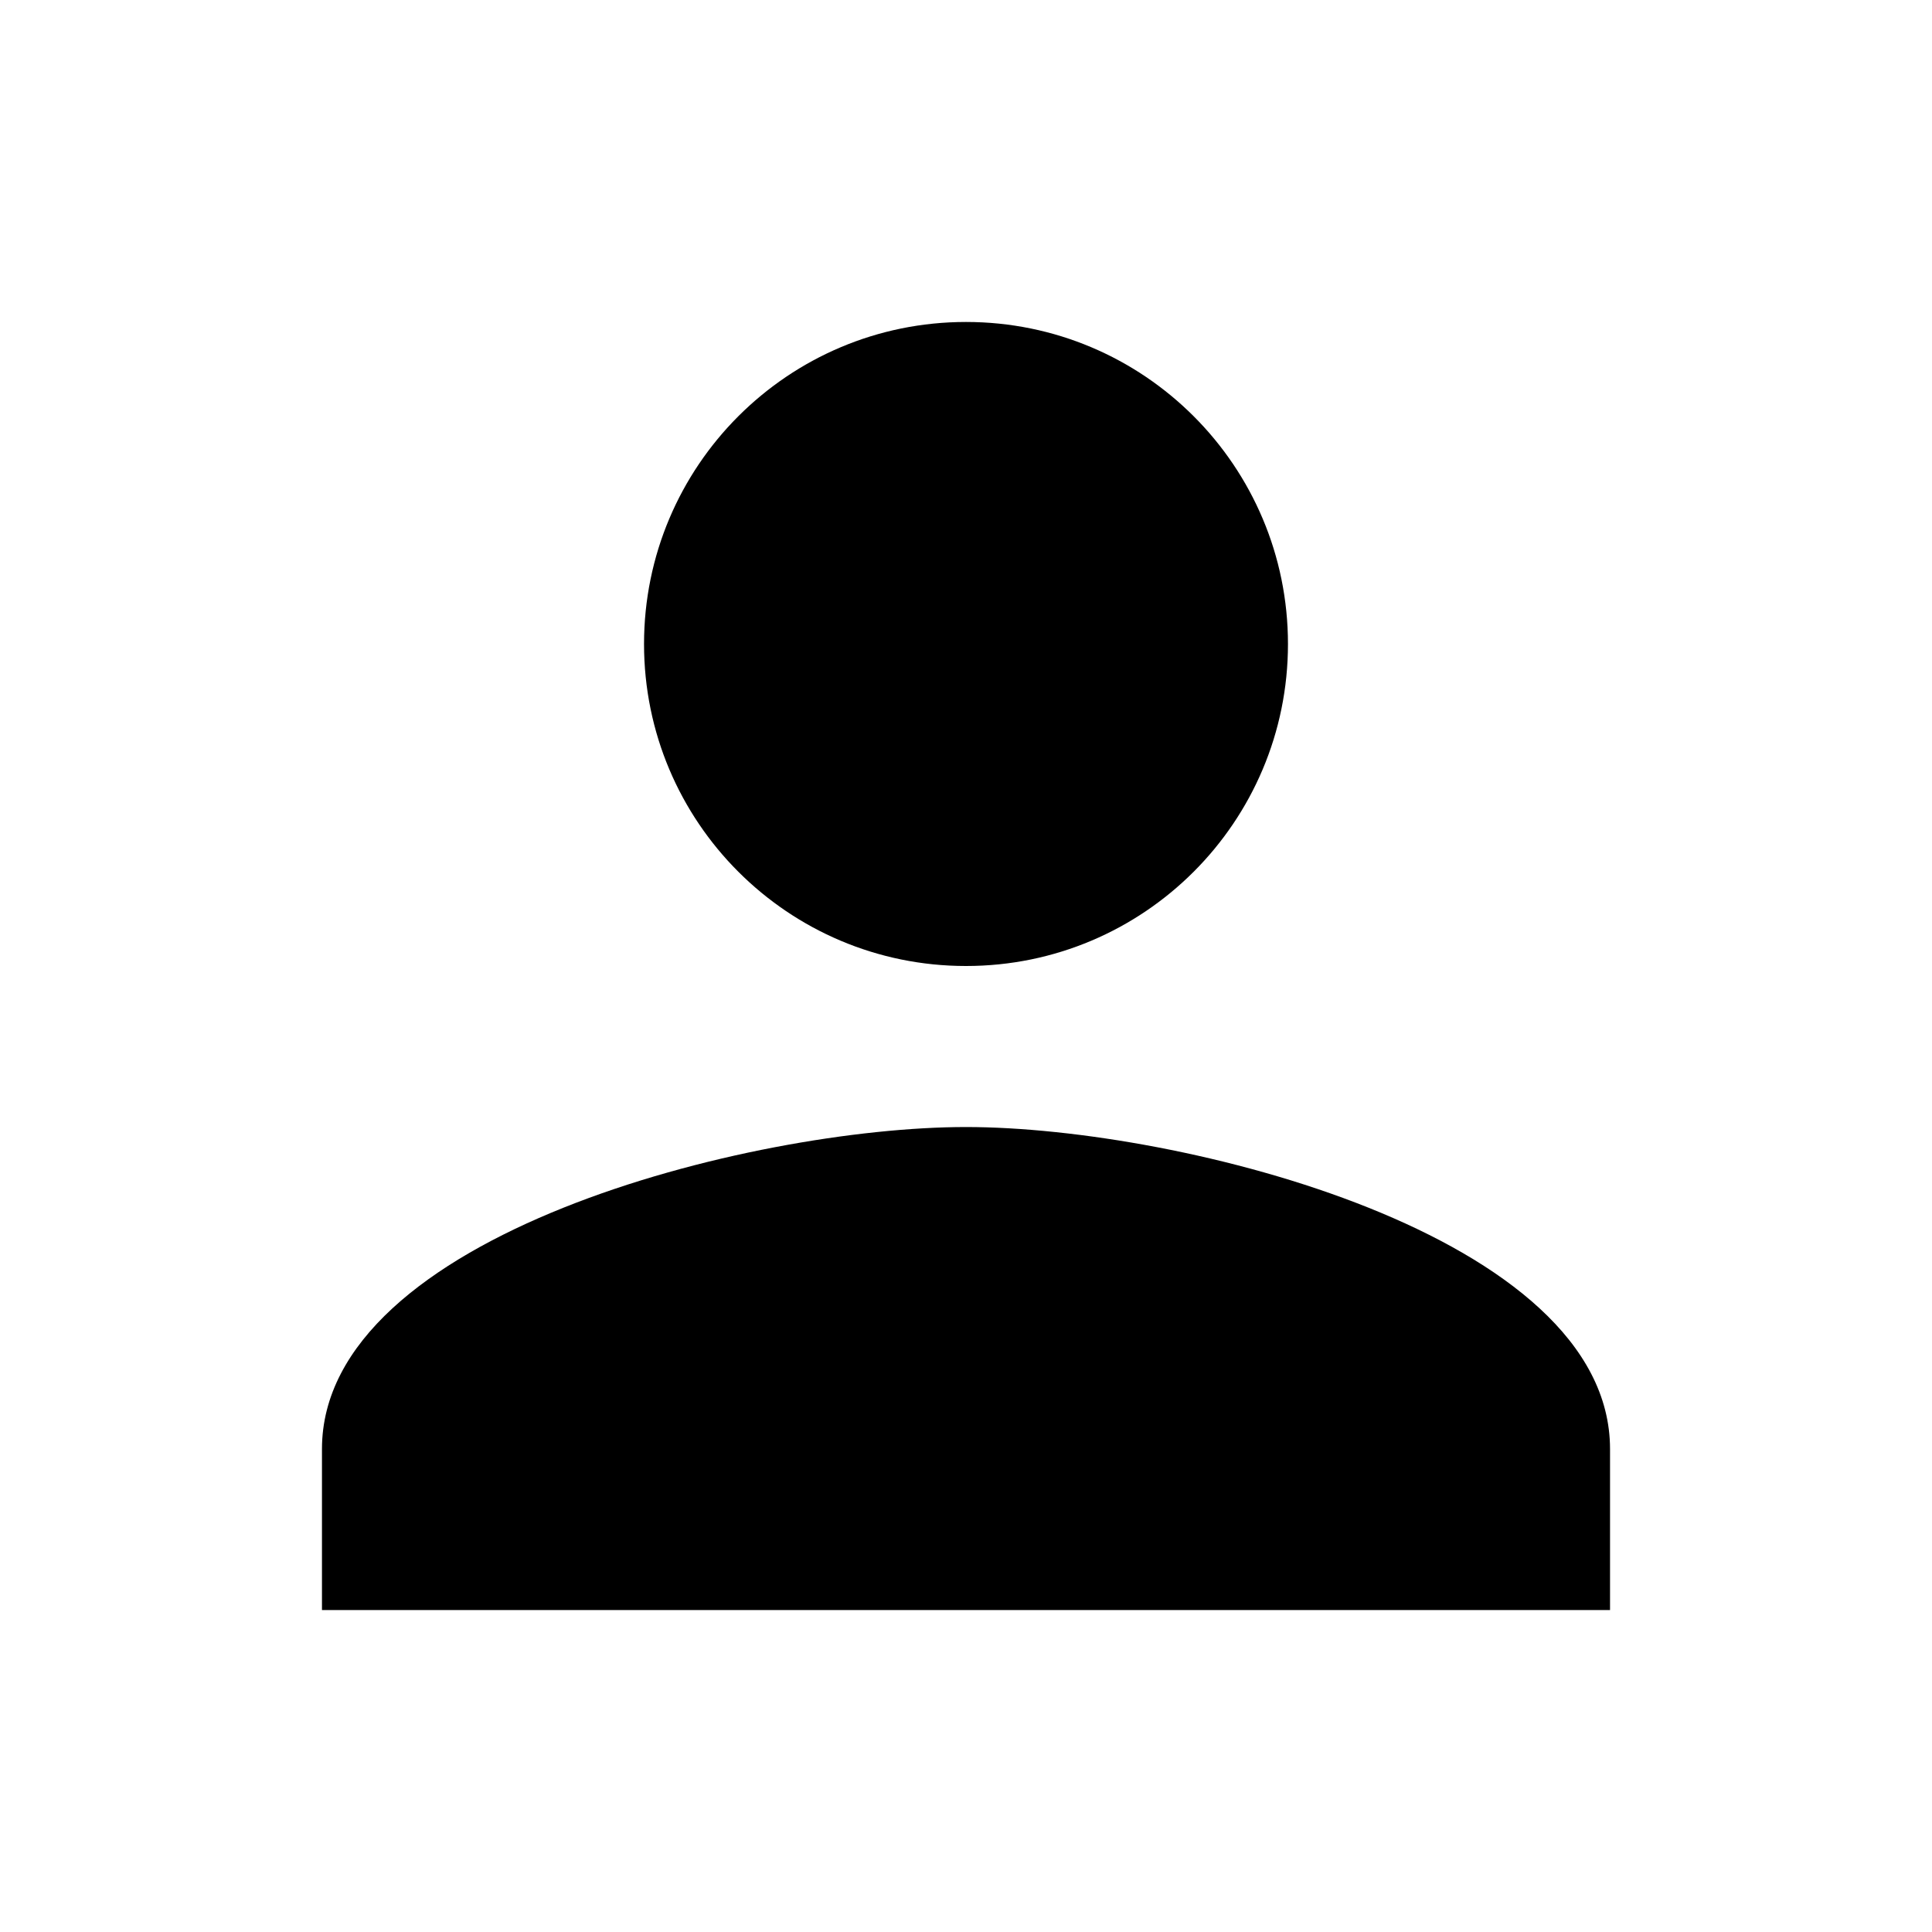
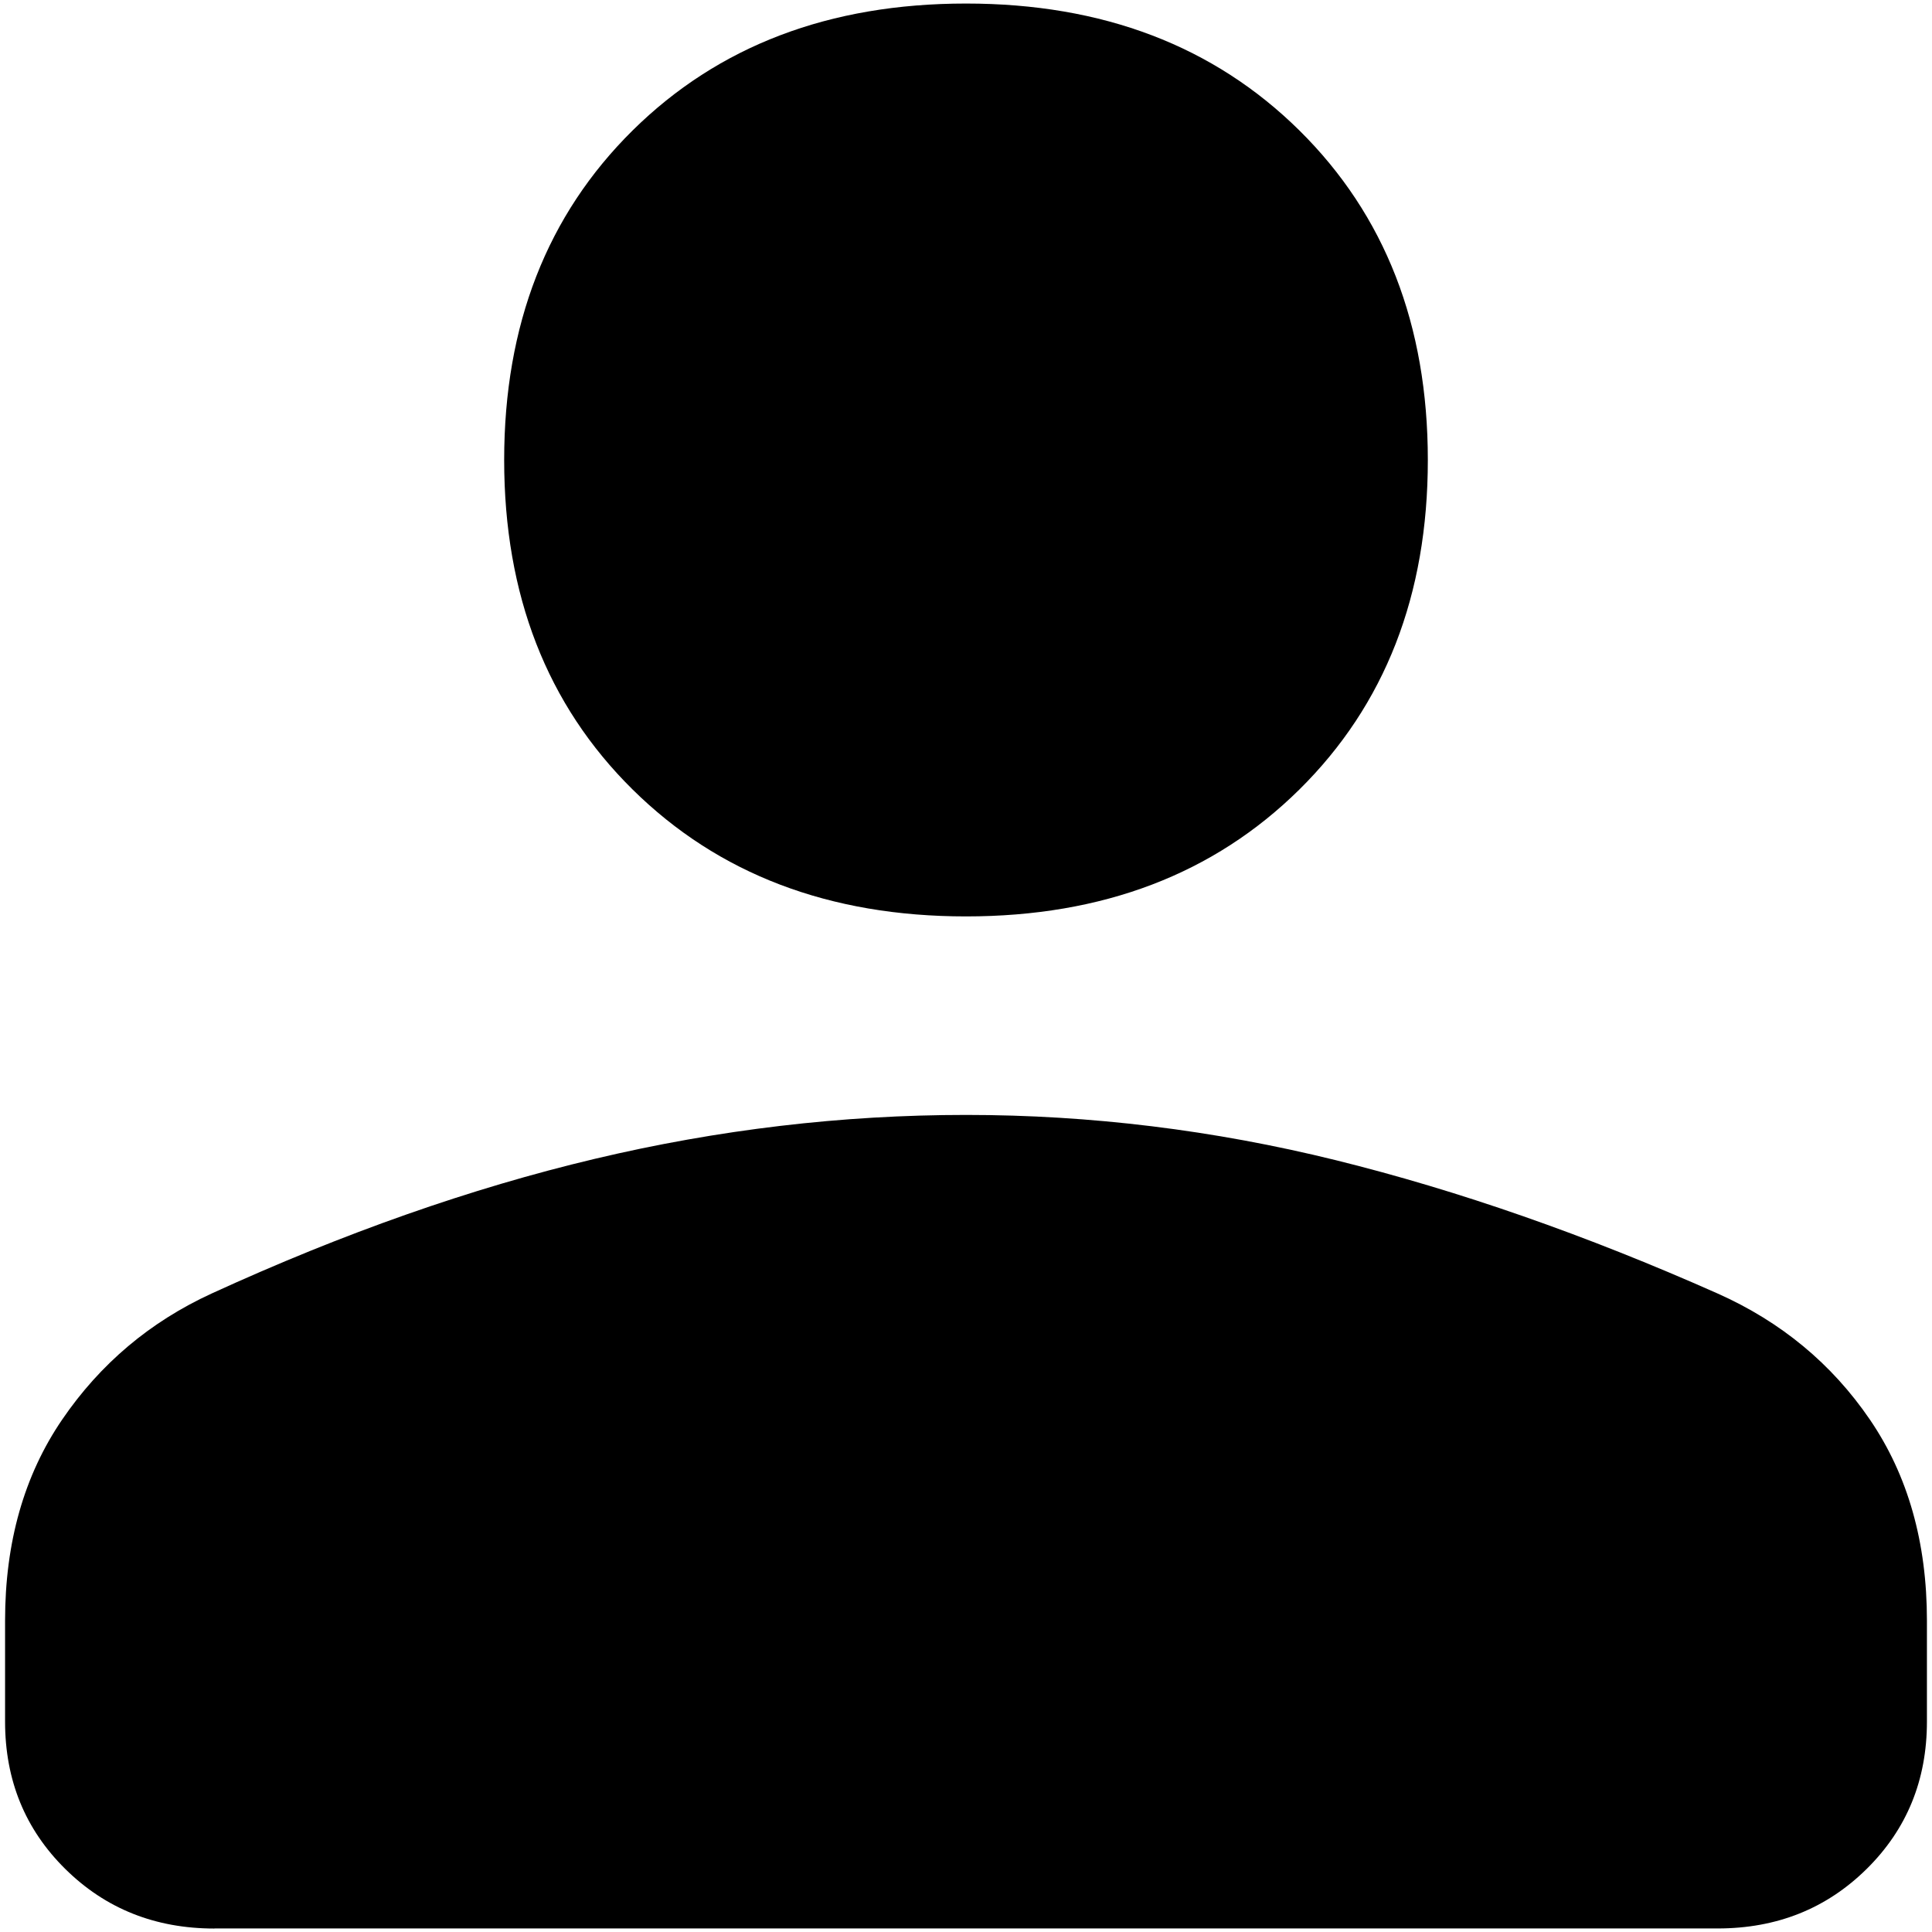
- <svg xmlns="http://www.w3.org/2000/svg" width="20" height="20" viewBox="0 0 20 20" fill="none">
-   <path id="Vector" d="M10 10C11.842 10 13.333 8.508 13.333 6.667C13.333 4.825 11.842 3.333 10 3.333C8.158 3.333 6.667 4.825 6.667 6.667C6.667 8.508 8.158 10 10 10ZM10 11.667C7.775 11.667 3.333 12.784 3.333 15V16.667H16.667V15C16.667 12.784 12.225 11.667 10 11.667Z" fill="currentColor" />
+ <svg xmlns="http://www.w3.org/2000/svg" width="24" height="24" viewBox="0 0 24 24" fill="none">
+   <g>
+     <path stroke="null" style="vector-effect: non-scaling-stroke;" id="svg_1" fill="currentColor" d="m12,11.384c-1.698,0 -3.078,-0.526 -4.142,-1.577c-1.064,-1.051 -1.595,-2.416 -1.595,-4.093c0,-1.678 0.532,-3.042 1.595,-4.093c1.064,-1.051 2.444,-1.577 4.142,-1.577c1.698,0 3.078,0.526 4.142,1.577c1.063,1.051 1.595,2.416 1.595,4.093c0,1.678 -0.532,3.042 -1.595,4.093c-1.064,1.051 -2.444,1.577 -4.142,1.577zm-9.336,12.573c-0.736,0 -1.354,-0.247 -1.853,-0.74c-0.499,-0.493 -0.748,-1.103 -0.748,-1.831l0,-1.254c0,-0.972 0.236,-1.804 0.709,-2.497c0.473,-0.693 1.092,-1.215 1.856,-1.566c1.639,-0.751 3.225,-1.309 4.759,-1.673c1.533,-0.364 3.072,-0.546 4.615,-0.546c1.543,0 3.075,0.188 4.595,0.563c1.52,0.376 3.1,0.927 4.739,1.655c0.788,0.351 1.419,0.873 1.892,1.566c0.473,0.693 0.709,1.526 0.709,2.497l0,1.254c0,0.728 -0.249,1.338 -0.748,1.831c-0.499,0.493 -1.116,0.74 -1.853,0.74l-18.672,0z" />
+   </g>
</svg>
